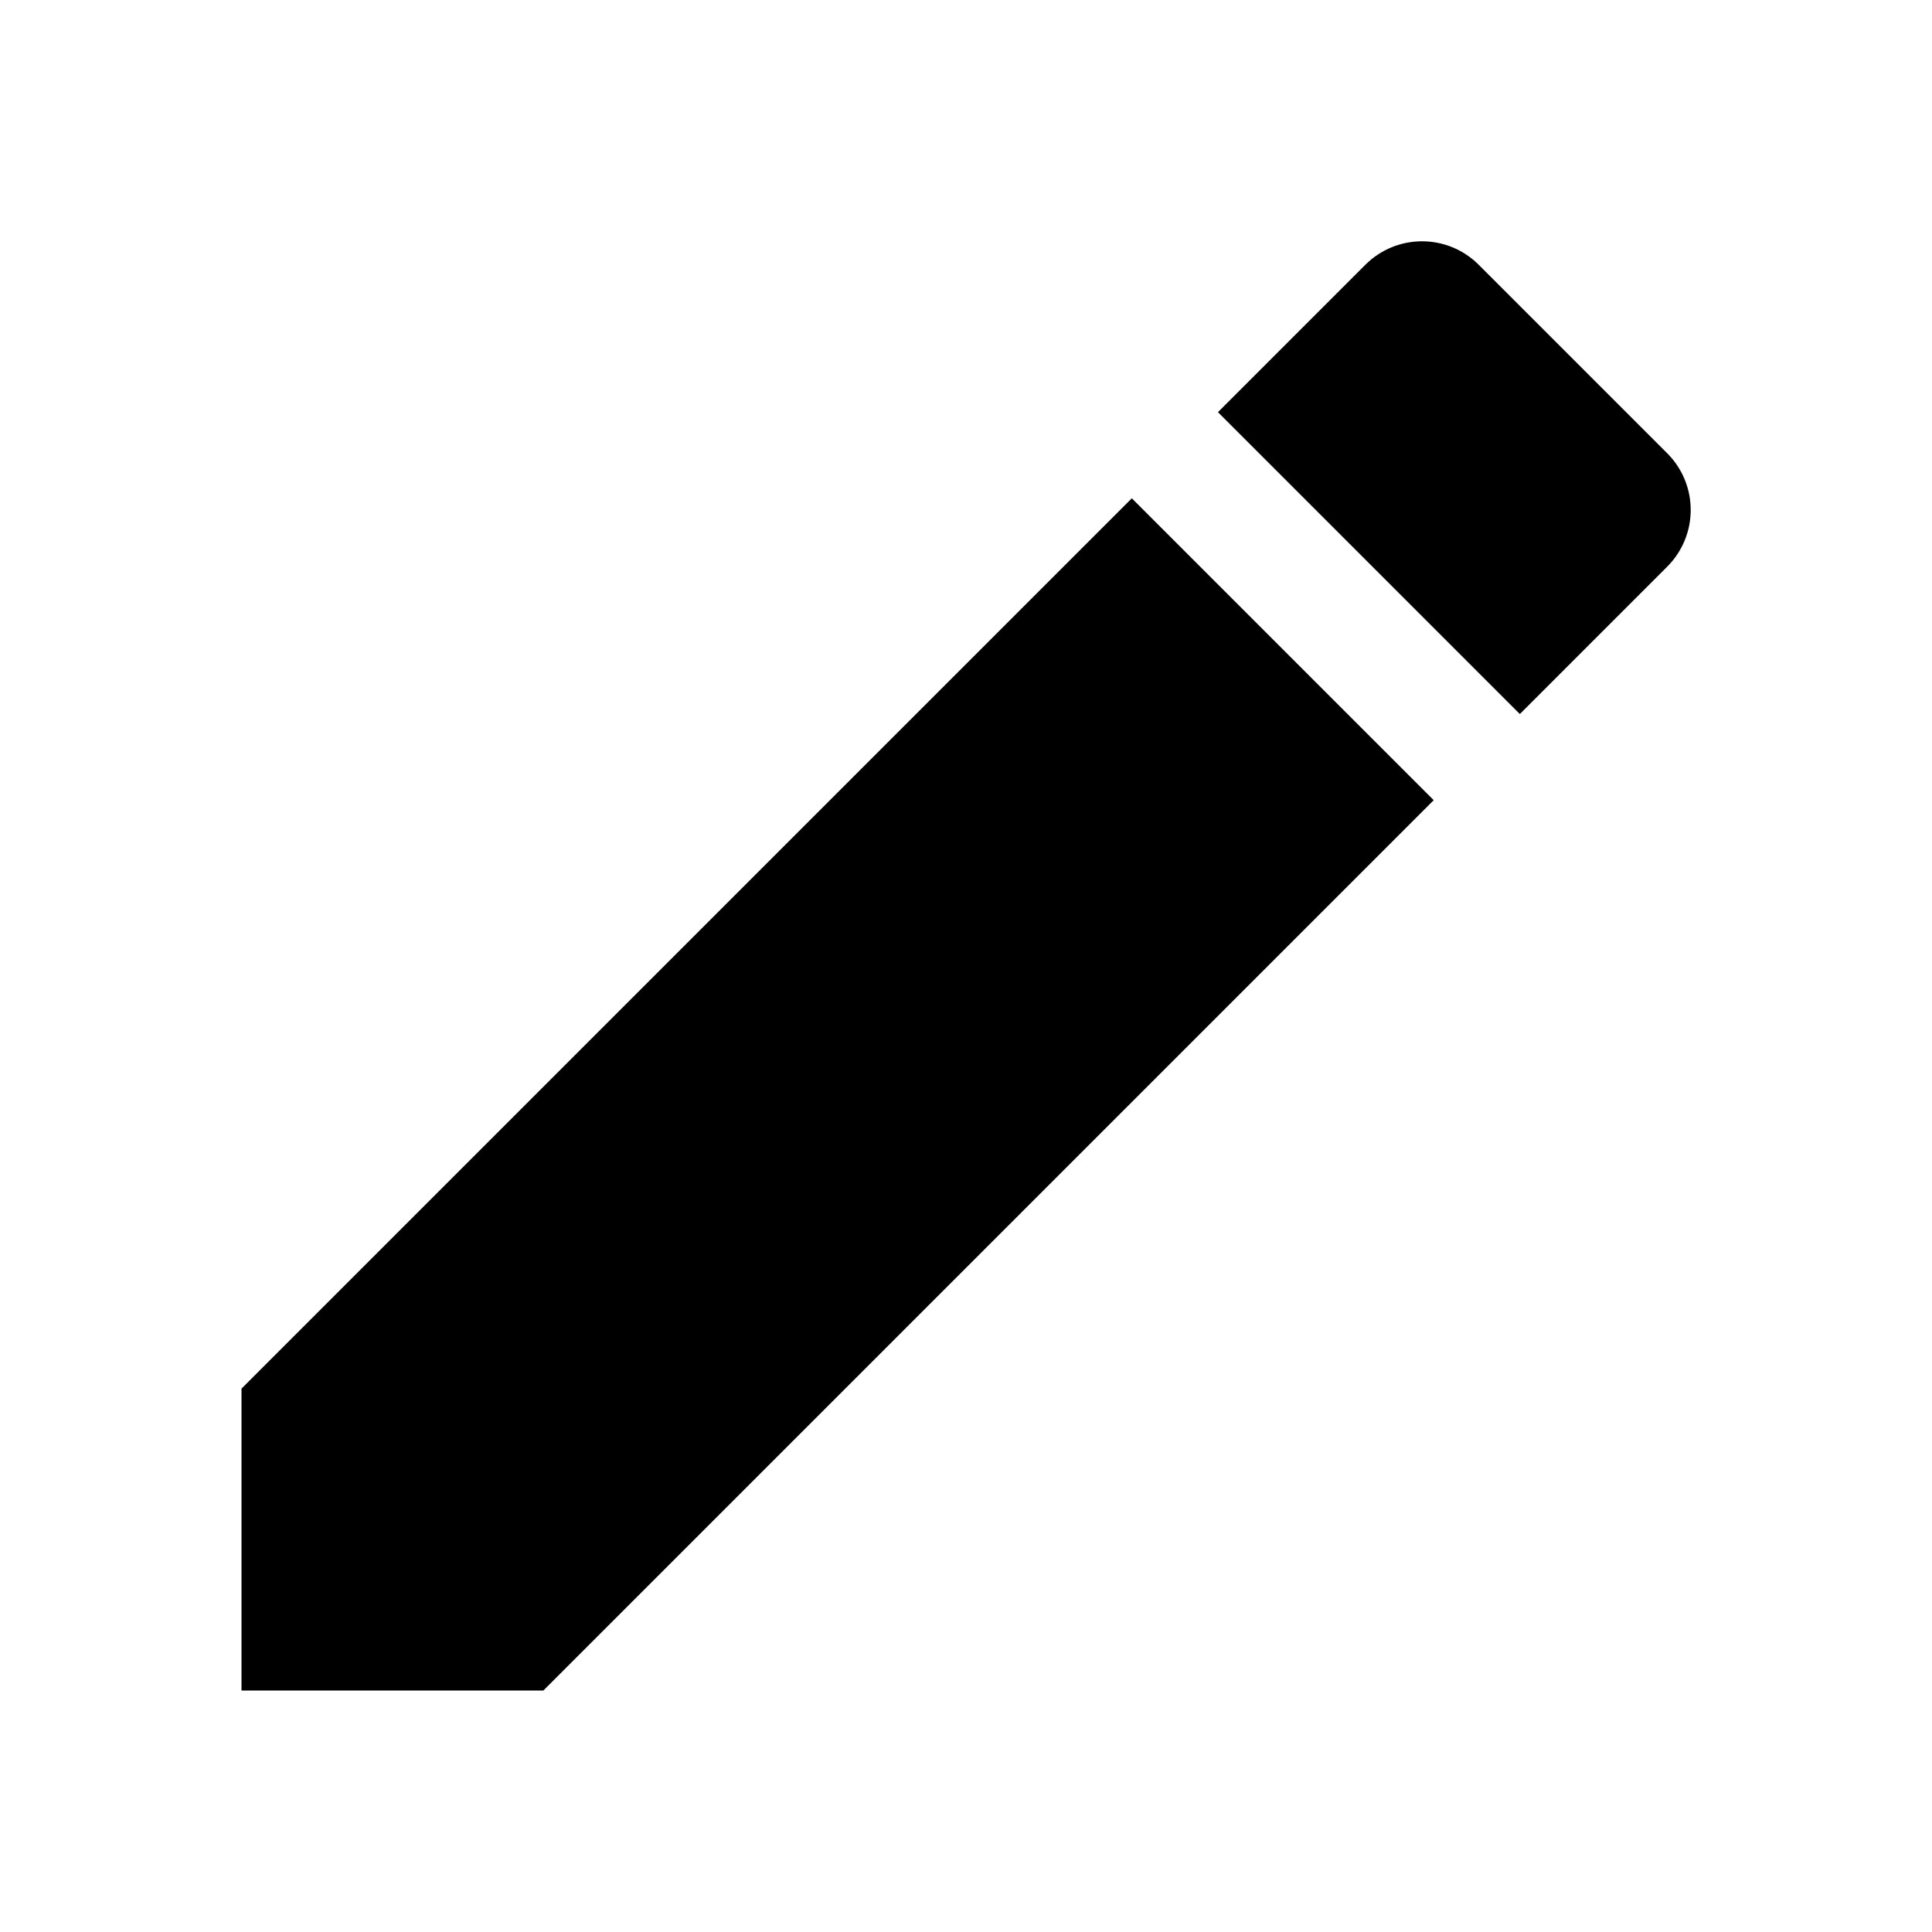
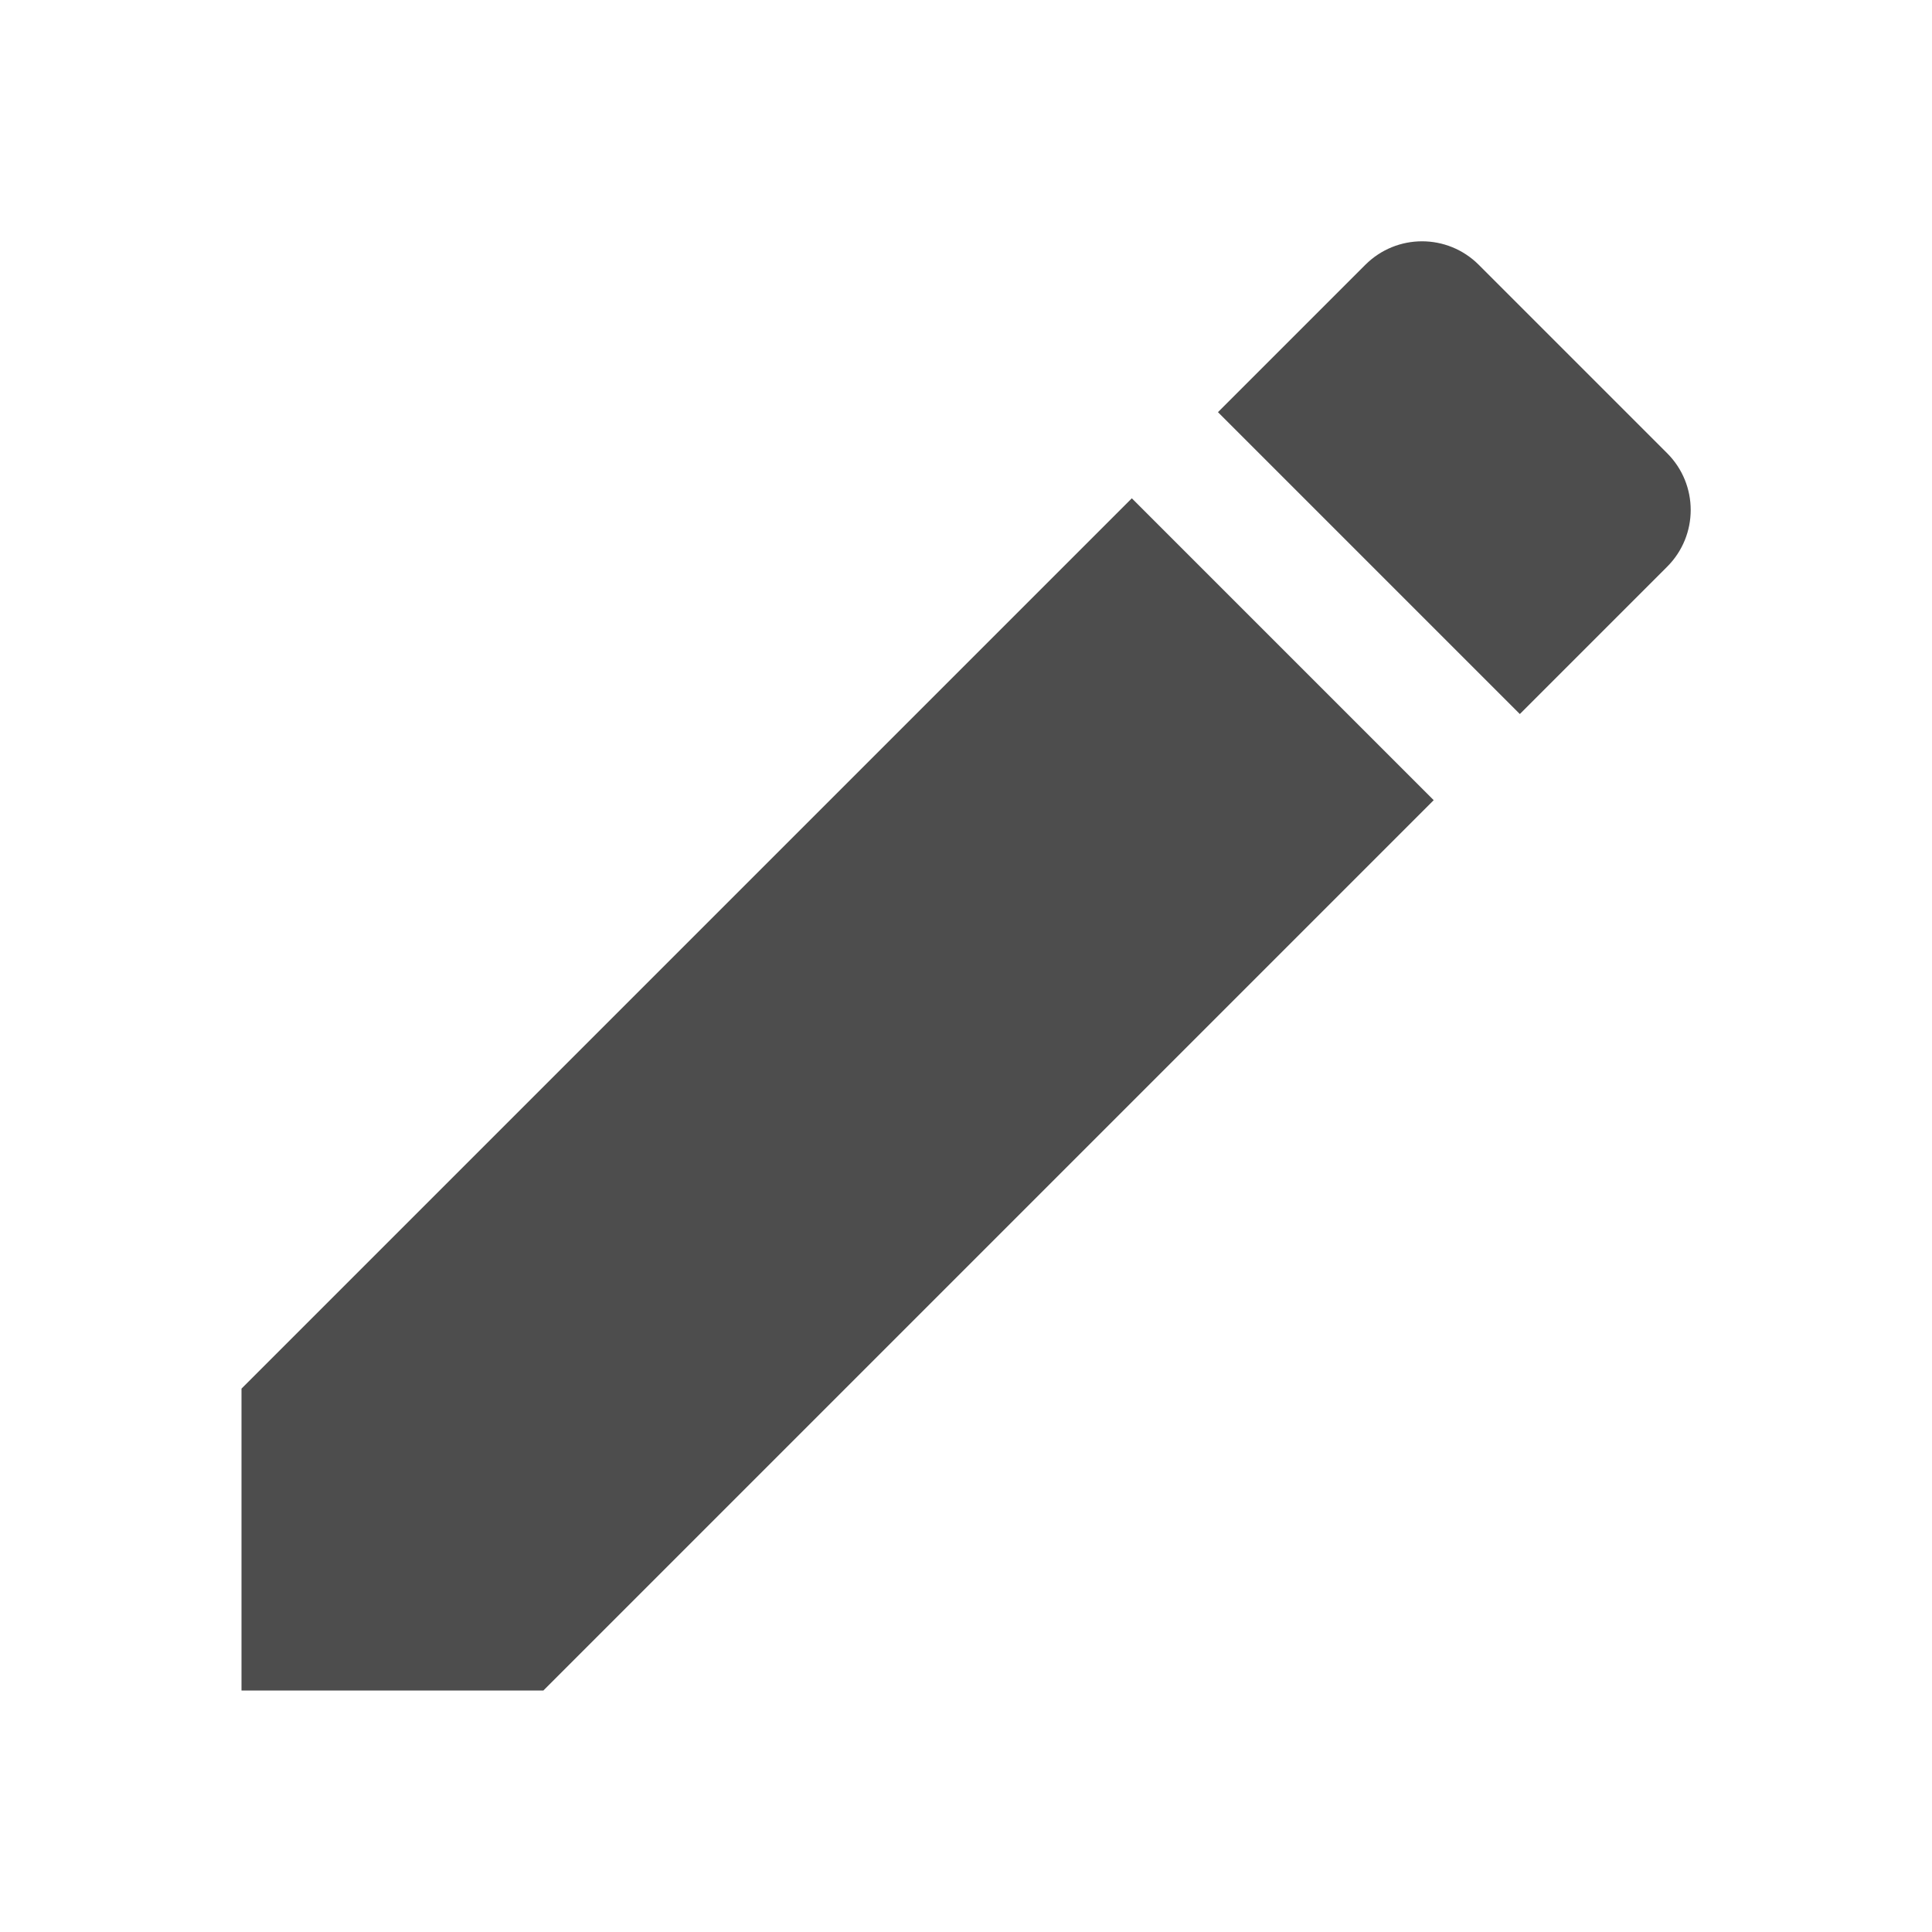
- <svg xmlns="http://www.w3.org/2000/svg" fill="#000000" height="24" viewBox="0 0 24 24" width="24">
+ <svg xmlns="http://www.w3.org/2000/svg" fill="#4d4d4d" height="24" viewBox="0 0 24 24" width="24">
  <path d="M3 17.25V21h3.75L17.81 9.94l-3.75-3.75L3 17.25zM20.71 7.04c.39-.39.39-1.02 0-1.41l-2.34-2.34c-.39-.39-1.02-.39-1.41 0l-1.83 1.83 3.75 3.75 1.83-1.83z" />
  <path d="M0 0h24v24H0z" fill="none" />
</svg>
